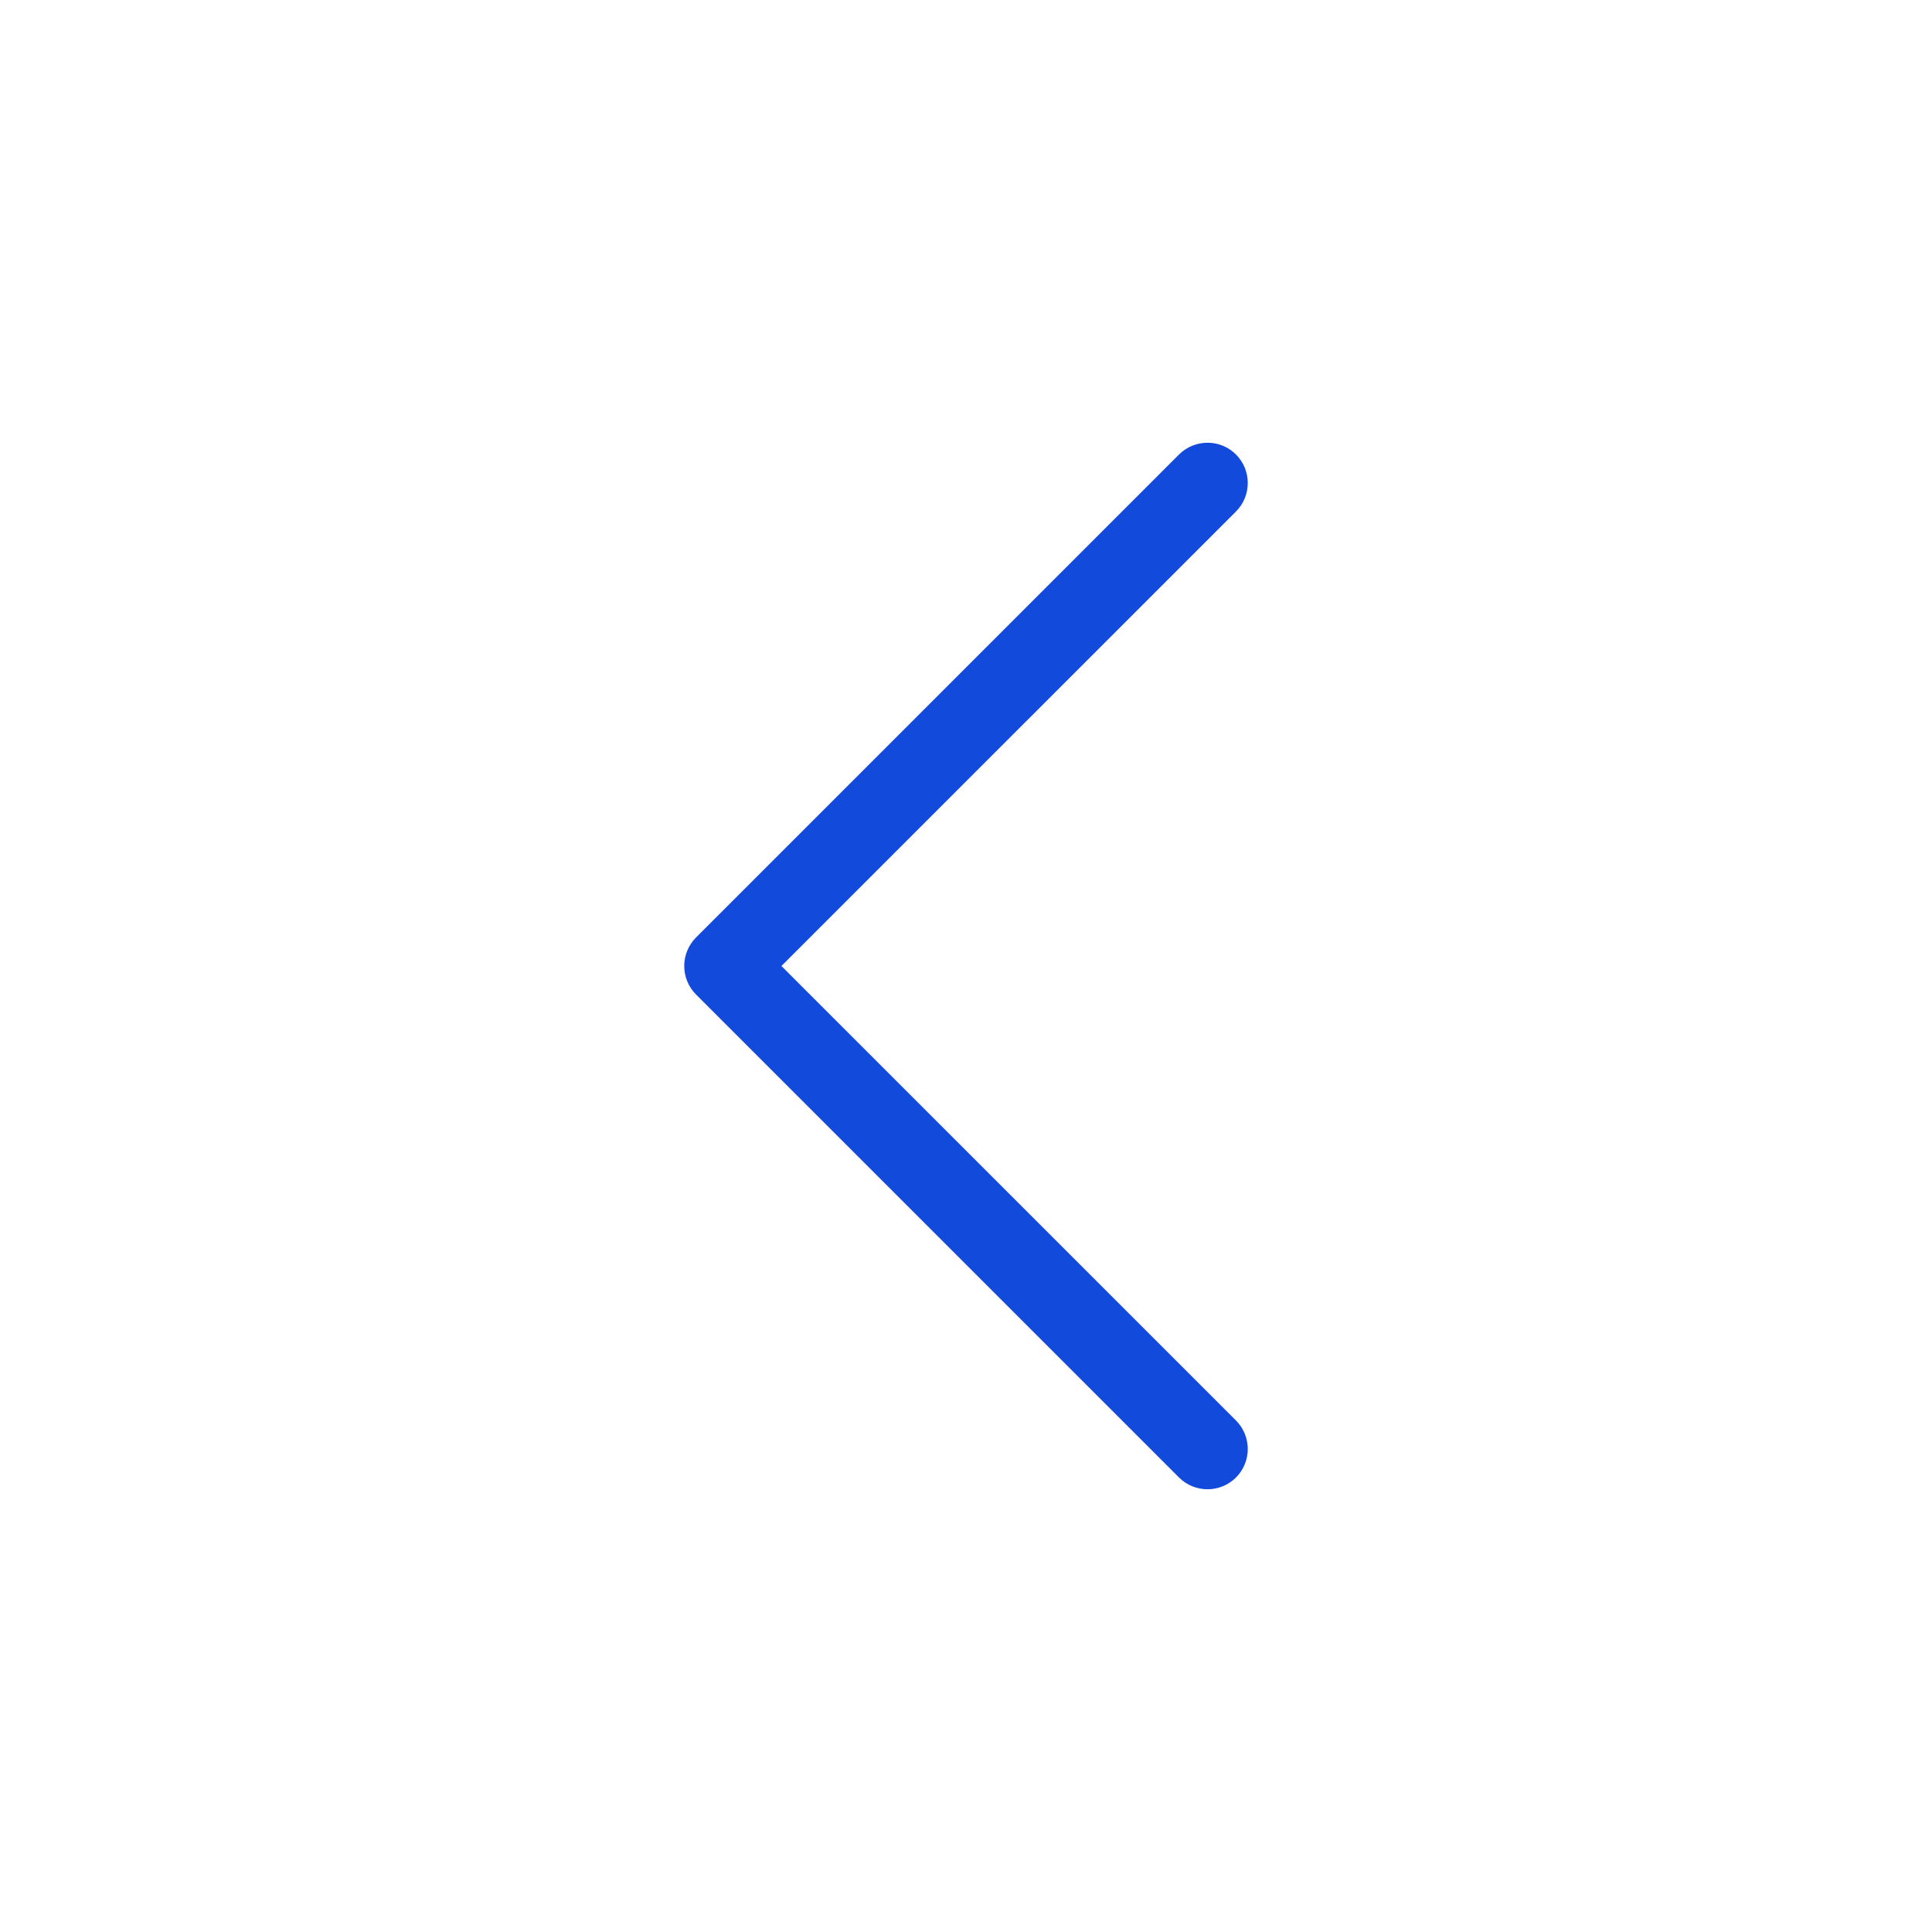
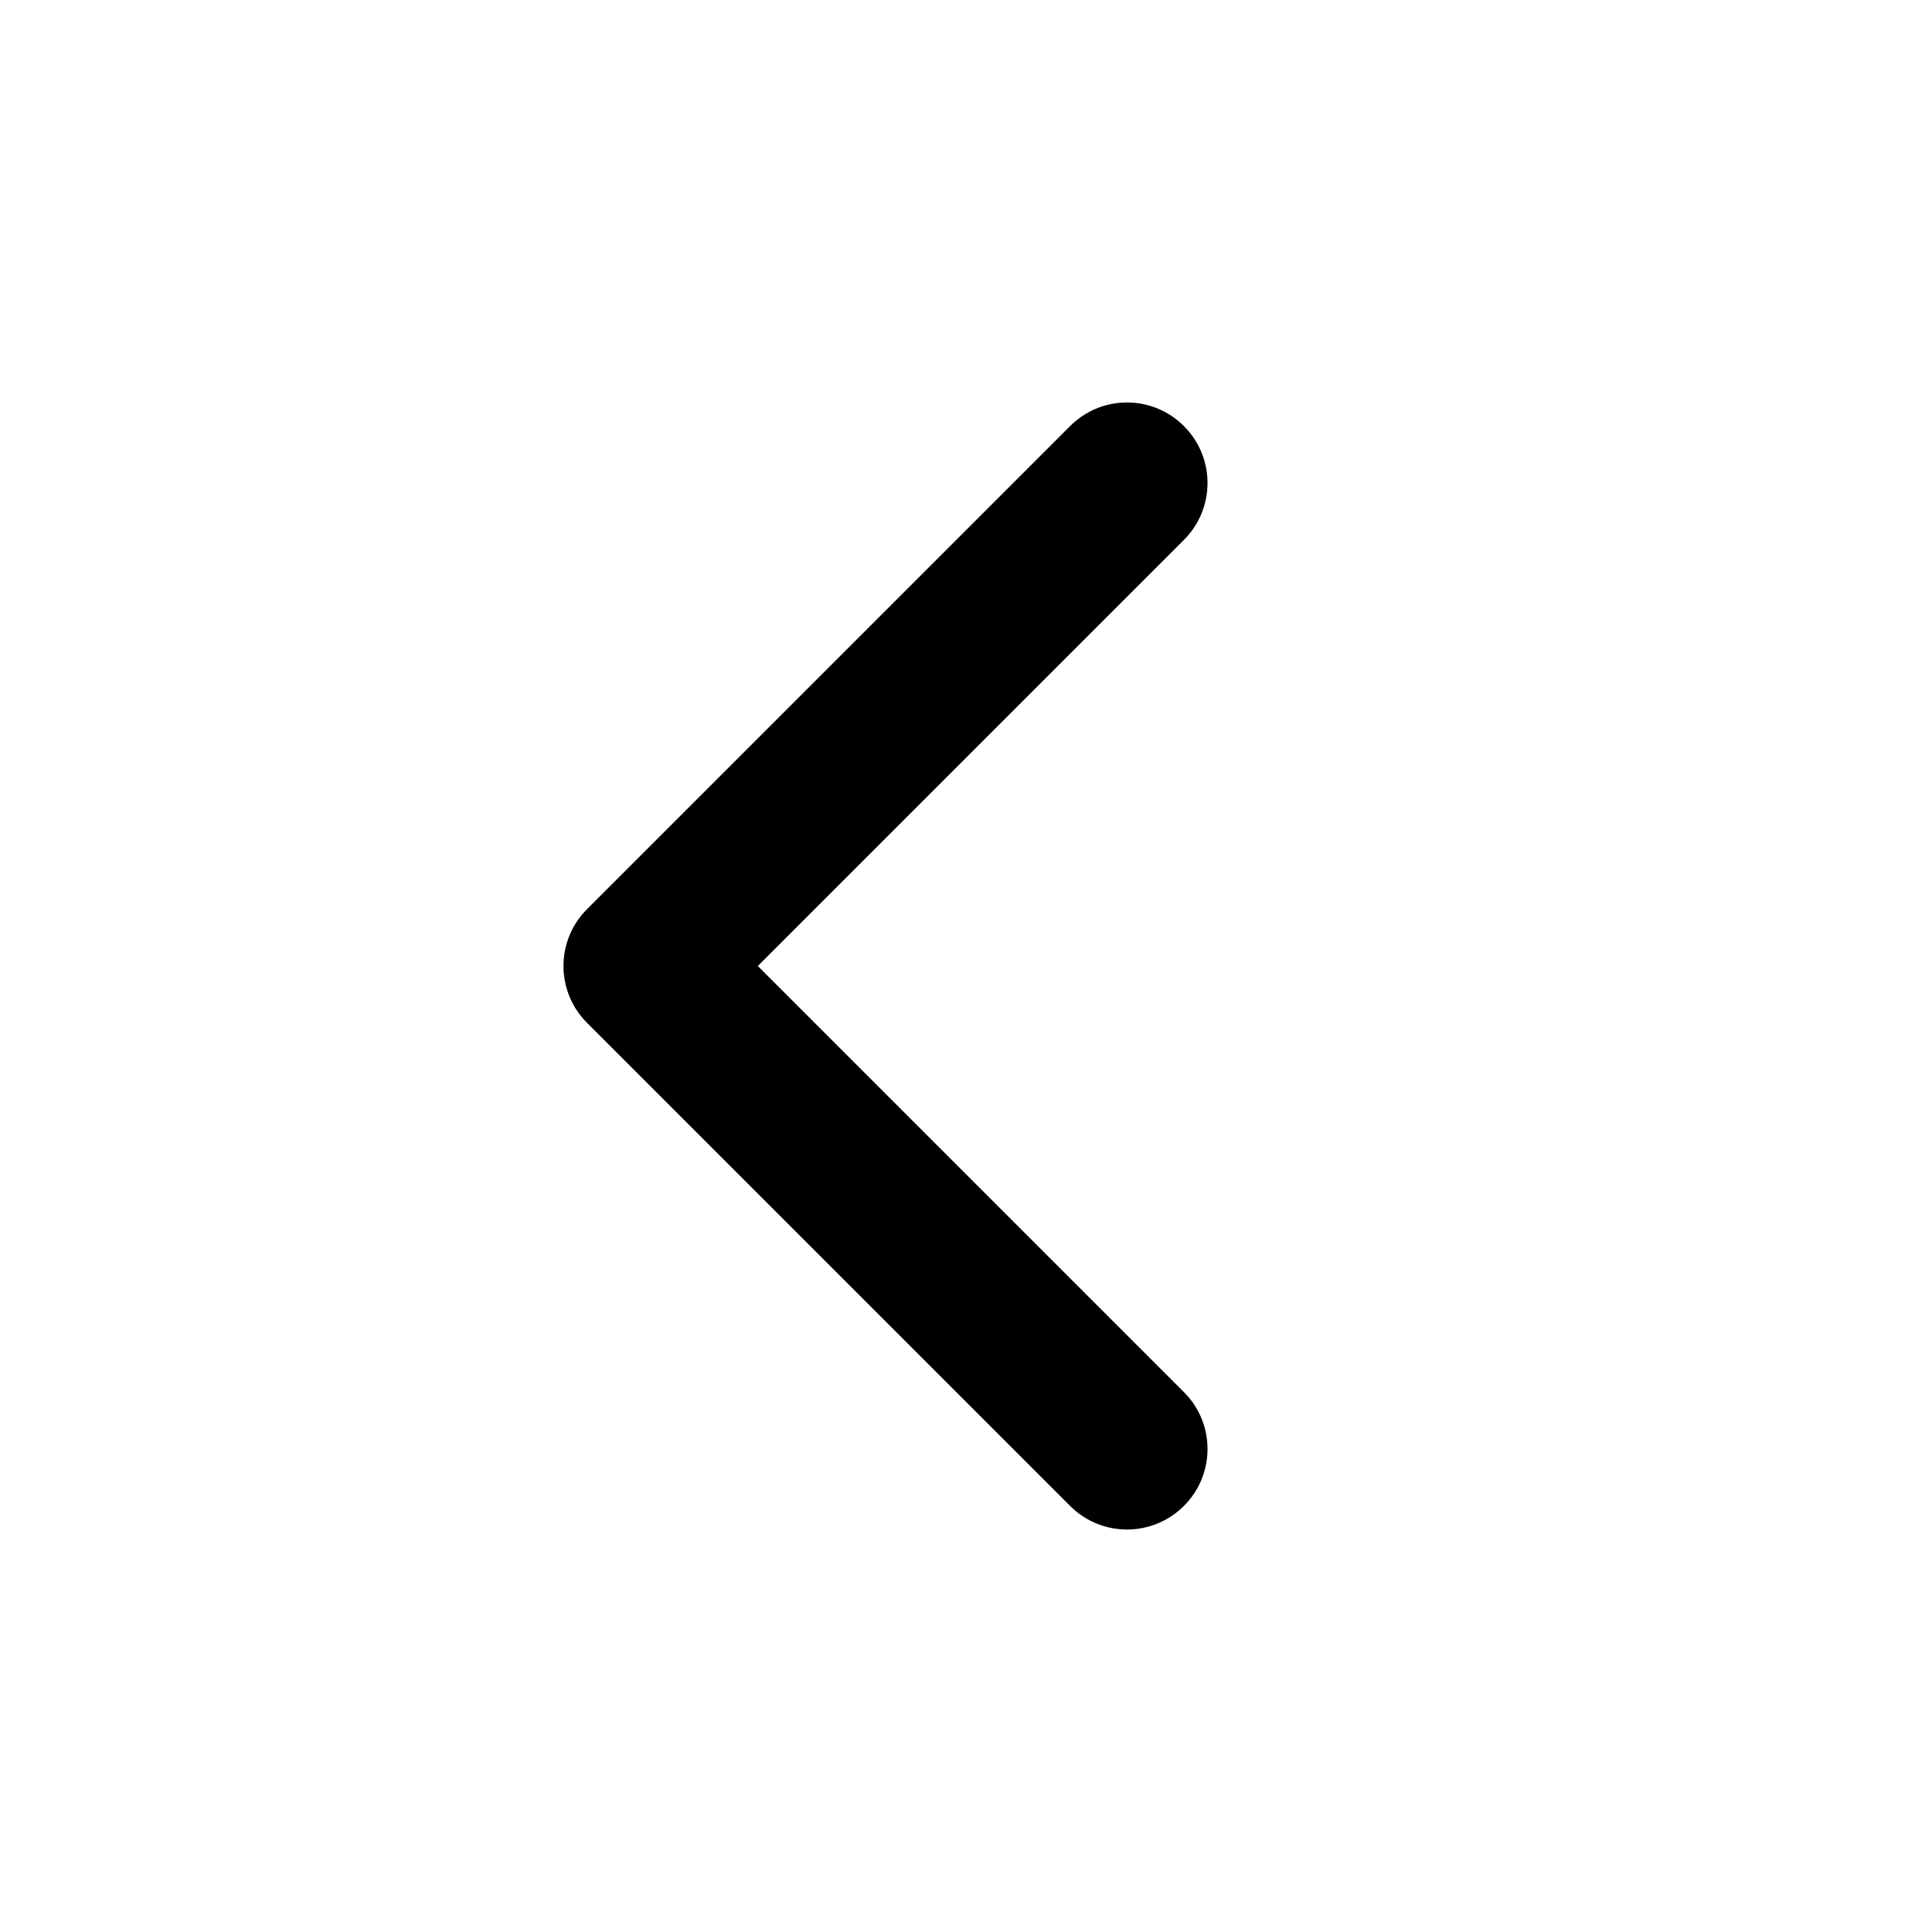
<svg xmlns="http://www.w3.org/2000/svg" width="24" height="24" viewBox="0 0 24 24" fill="none">
-   <path fill-rule="evenodd" clip-rule="evenodd" d="M15.354 5.646C15.549 5.842 15.549 6.158 15.354 6.354L9.707 12L15.354 17.646C15.549 17.842 15.549 18.158 15.354 18.354C15.158 18.549 14.842 18.549 14.646 18.354L8.646 12.354C8.451 12.158 8.451 11.842 8.646 11.646L14.646 5.646C14.842 5.451 15.158 5.451 15.354 5.646Z" fill="#124BDC" />
+   <path fill-rule="evenodd" clip-rule="evenodd" d="M14.707 18.707C14.317 19.098 13.683 19.098 13.293 18.707L7.293 12.707C6.902 12.317 6.902 11.683 7.293 11.293L13.293 5.293C13.683 4.902 14.317 4.902 14.707 5.293C15.098 5.683 15.098 6.317 14.707 6.707L9.414 12L14.707 17.293C15.098 17.683 15.098 18.317 14.707 18.707Z" fill="currentColor" />
</svg>
